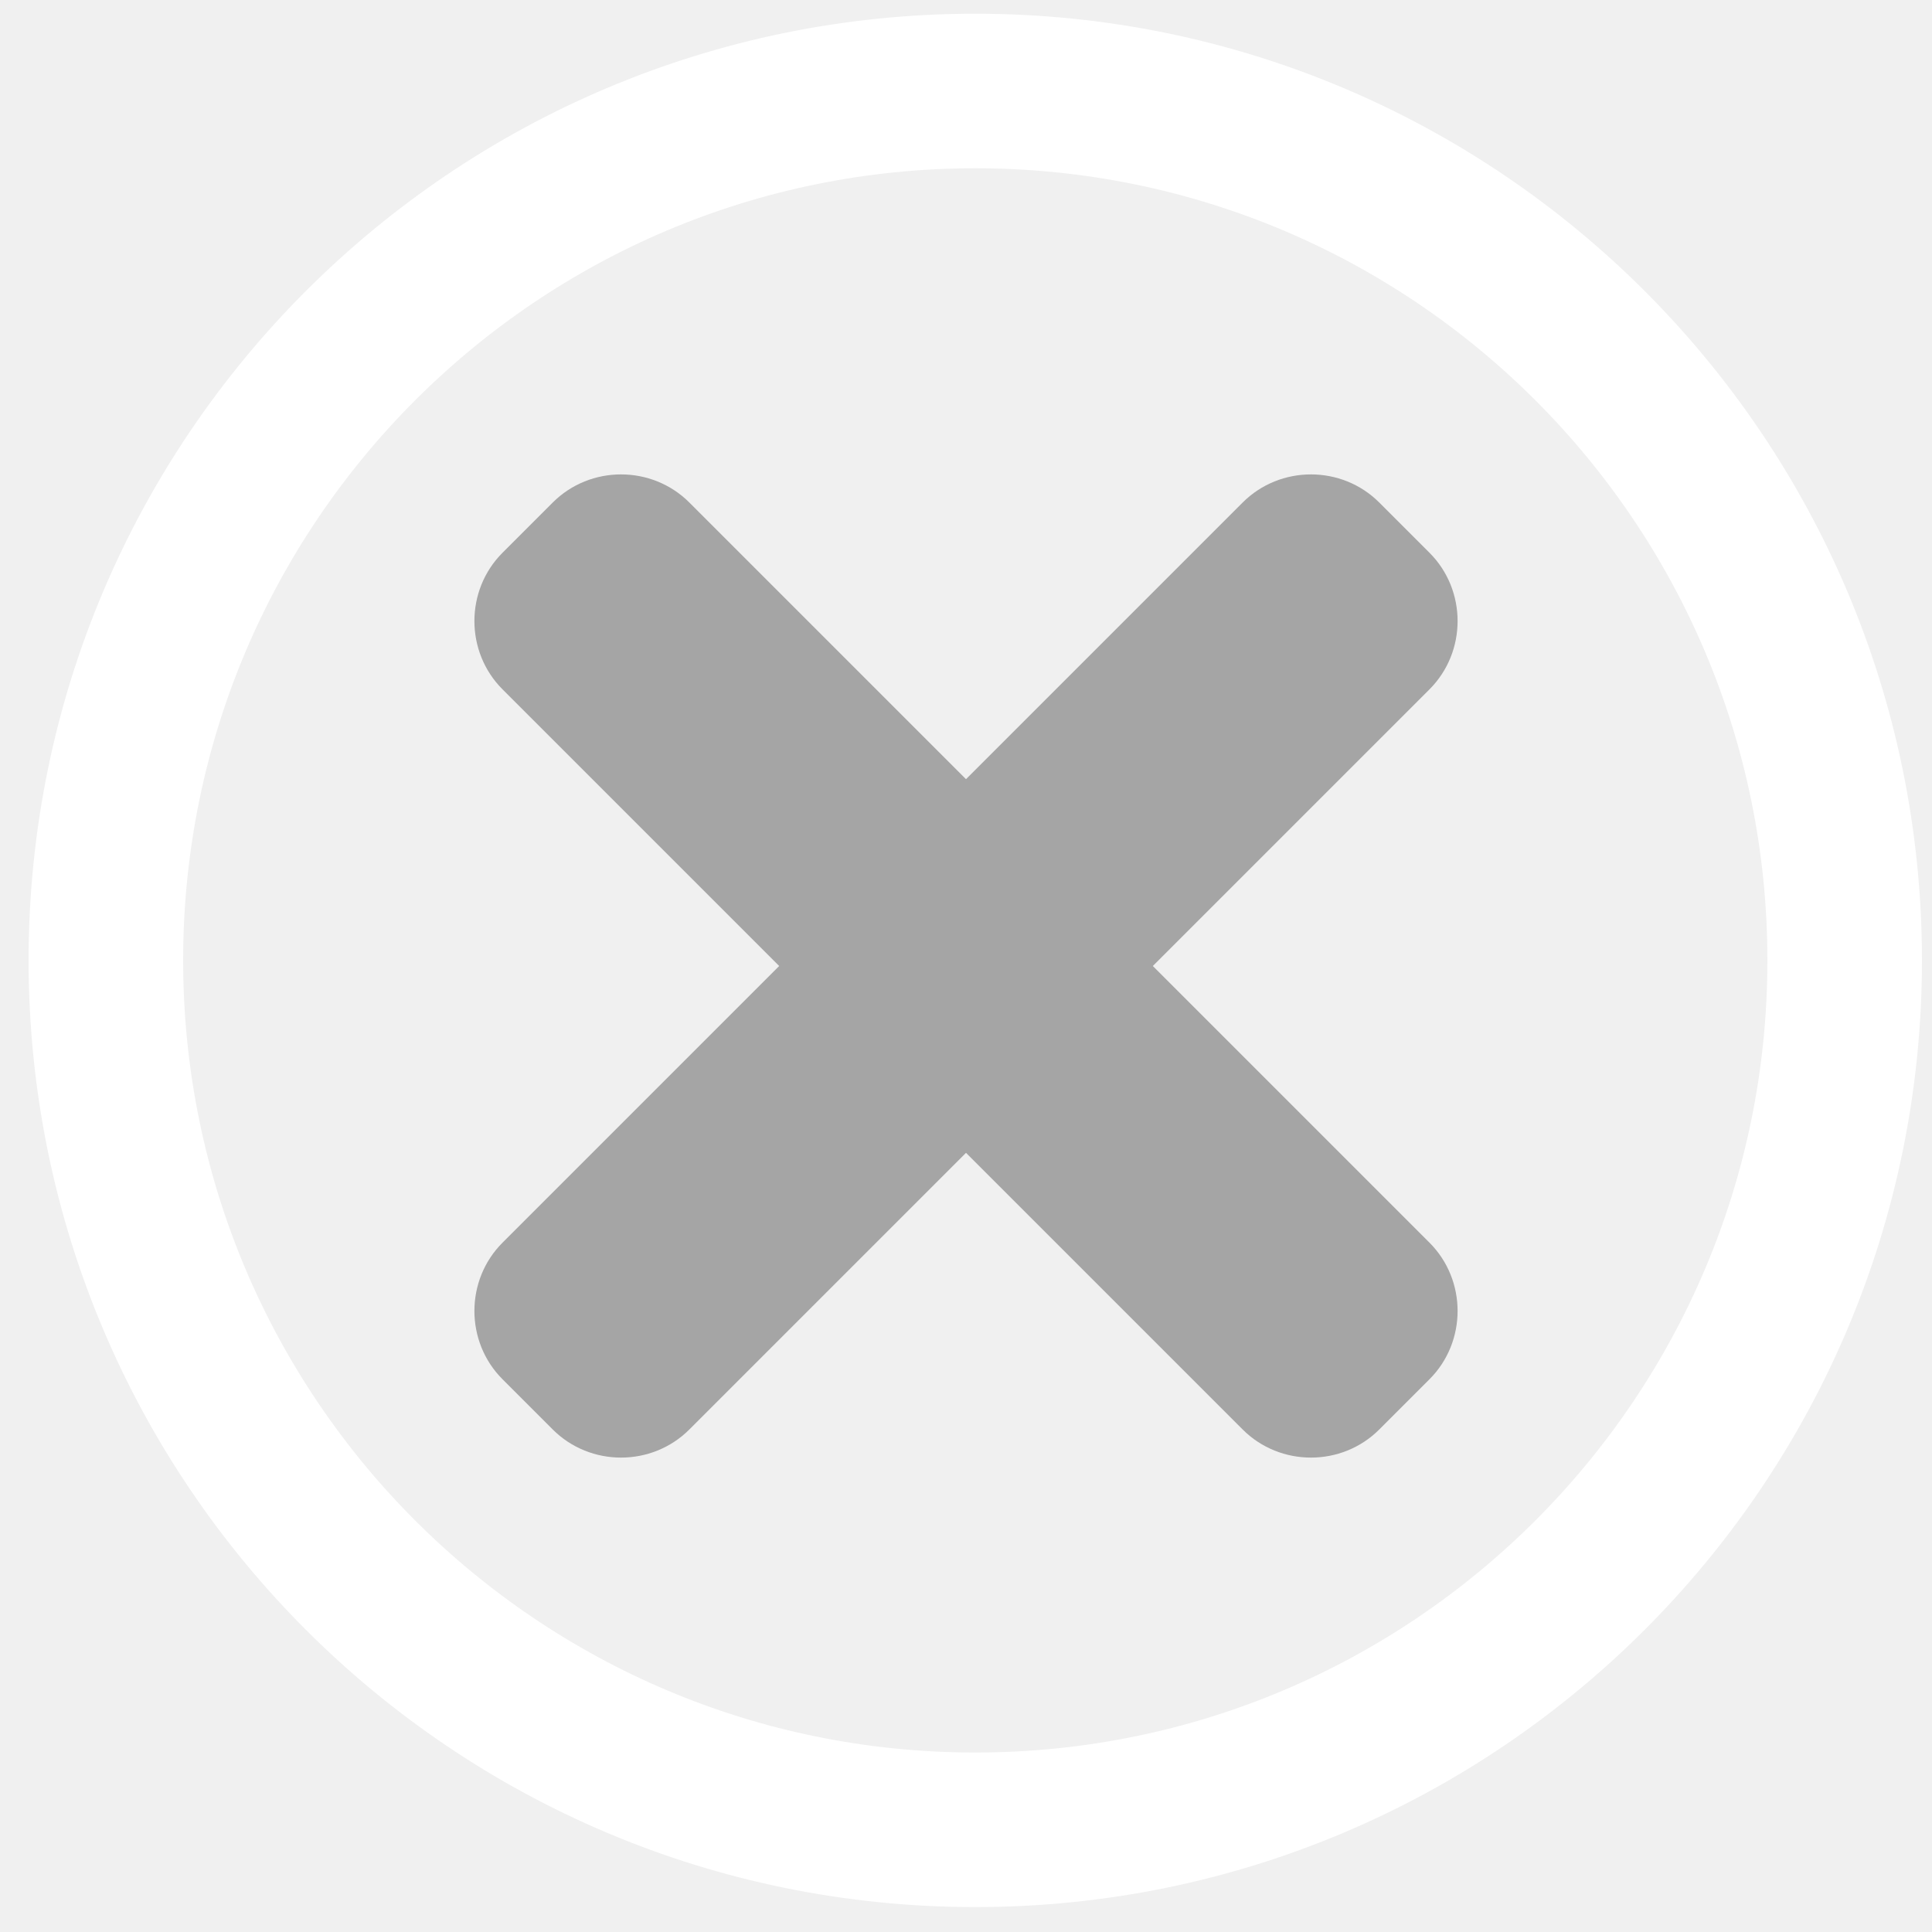
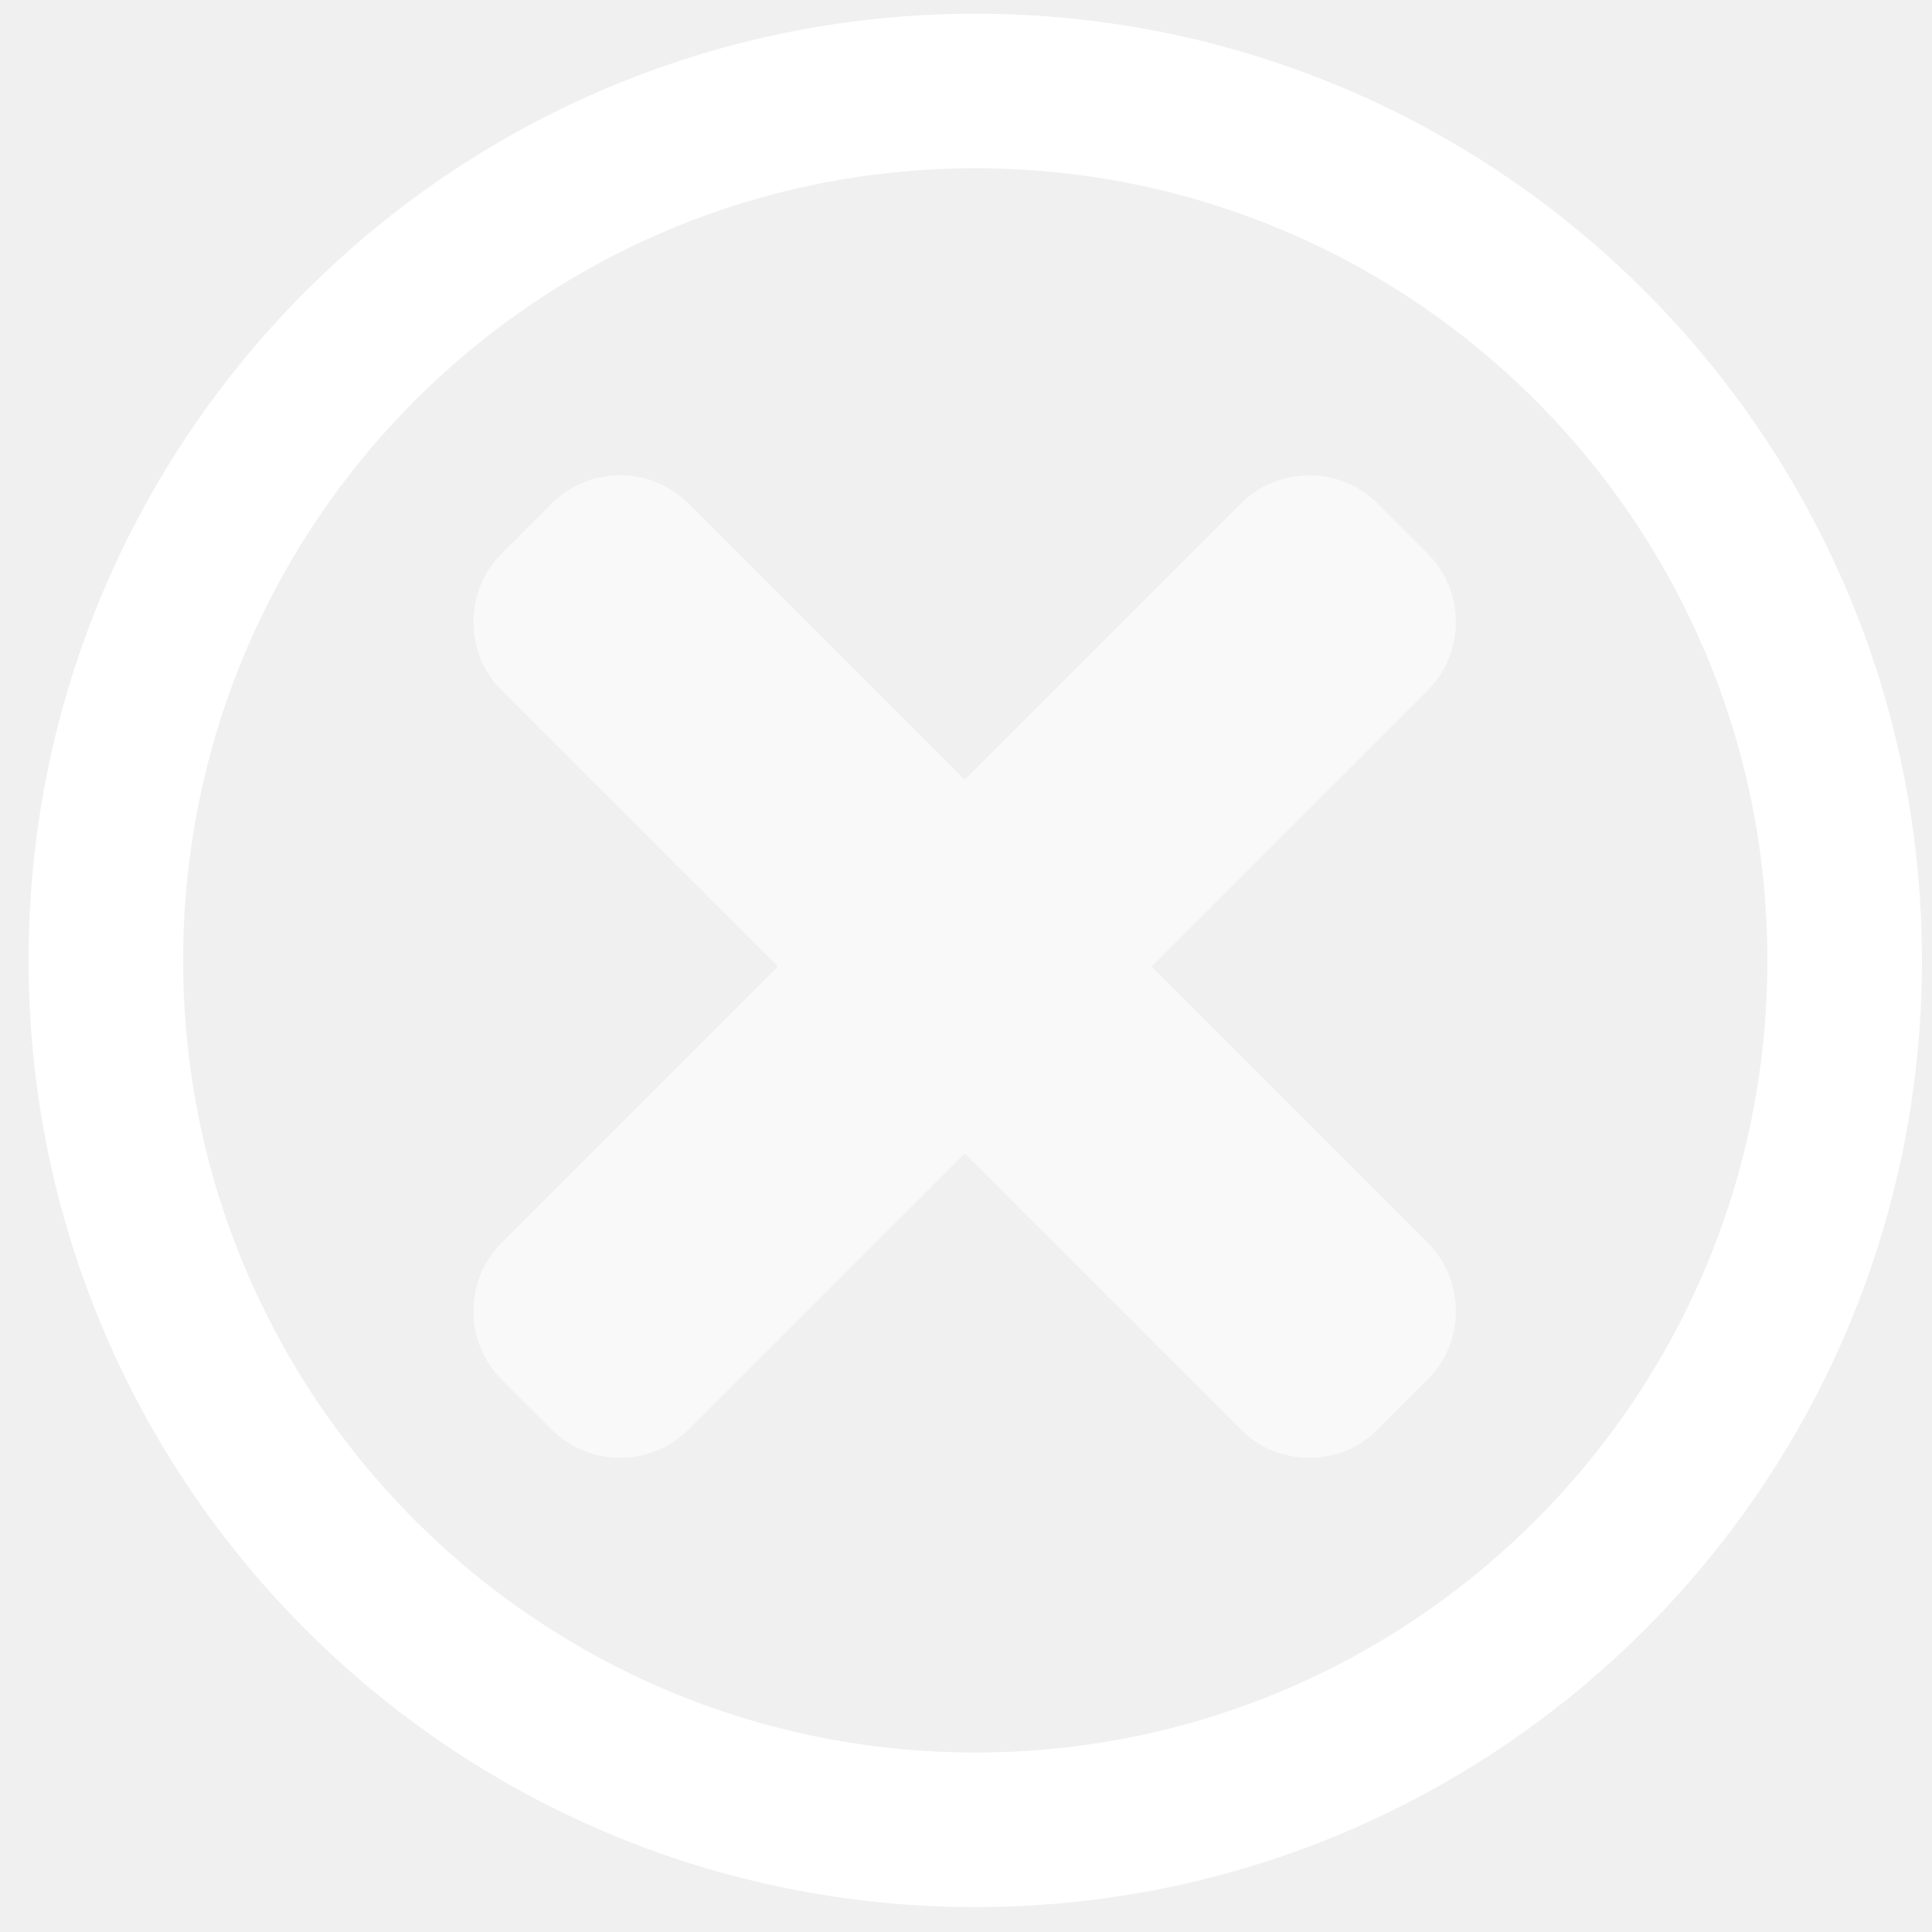
<svg xmlns="http://www.w3.org/2000/svg" viewBox="0 0 100 100">
  <circle cx="50.48" cy="49.71" r="45" fill="none" stroke="#fff" stroke-width="8" />
-   <path fill="#a5a5a5" d="M71.39 73.99c-1.94 1.94-5.13 1.94-7.07 0L26.01 35.68c-1.94-1.94-1.94-5.13 0-7.07l2.6-2.6c1.94-1.94 5.13-1.94 7.07 0l38.31 38.31c1.94 1.94 1.94 5.13 0 7.07z" />
-   <path fill="#a5a5a5" d="M26.01 71.39c-1.94-1.94-1.94-5.13 0-7.07l38.31-38.31c1.94-1.94 5.13-1.94 7.07 0l2.6 2.6c1.94 1.94 1.94 5.13 0 7.07L35.68 73.99c-1.94 1.94-5.13 1.94-7.07 0z" />
+   <path fill="#fff" fill-opacity="0.60" d="m32.1 24.6c-1.28 0-2.57 0.485-3.54 1.46l-2.6 2.6c-1.94 1.94-1.94 5.13 0 7.07l14.3 14.3-14.3 14.3c-1.94 1.94-1.94 5.13 0 7.07l2.6 2.6c1.94 1.94 5.13 1.94 7.07 0l14.3-14.3 14.3 14.3c1.94 1.94 5.13 1.94 7.07 0l2.6-2.6c1.94-1.94 1.94-5.13 0-7.07l-14.3-14.3 14.3-14.3c1.94-1.94 1.94-5.13 0-7.07l-2.6-2.6c-1.94-1.94-5.13-1.94-7.07 0l-14.3 14.3-14.3-14.3c-0.97-0.97-2.25-1.46-3.54-1.46z" />
</svg>
